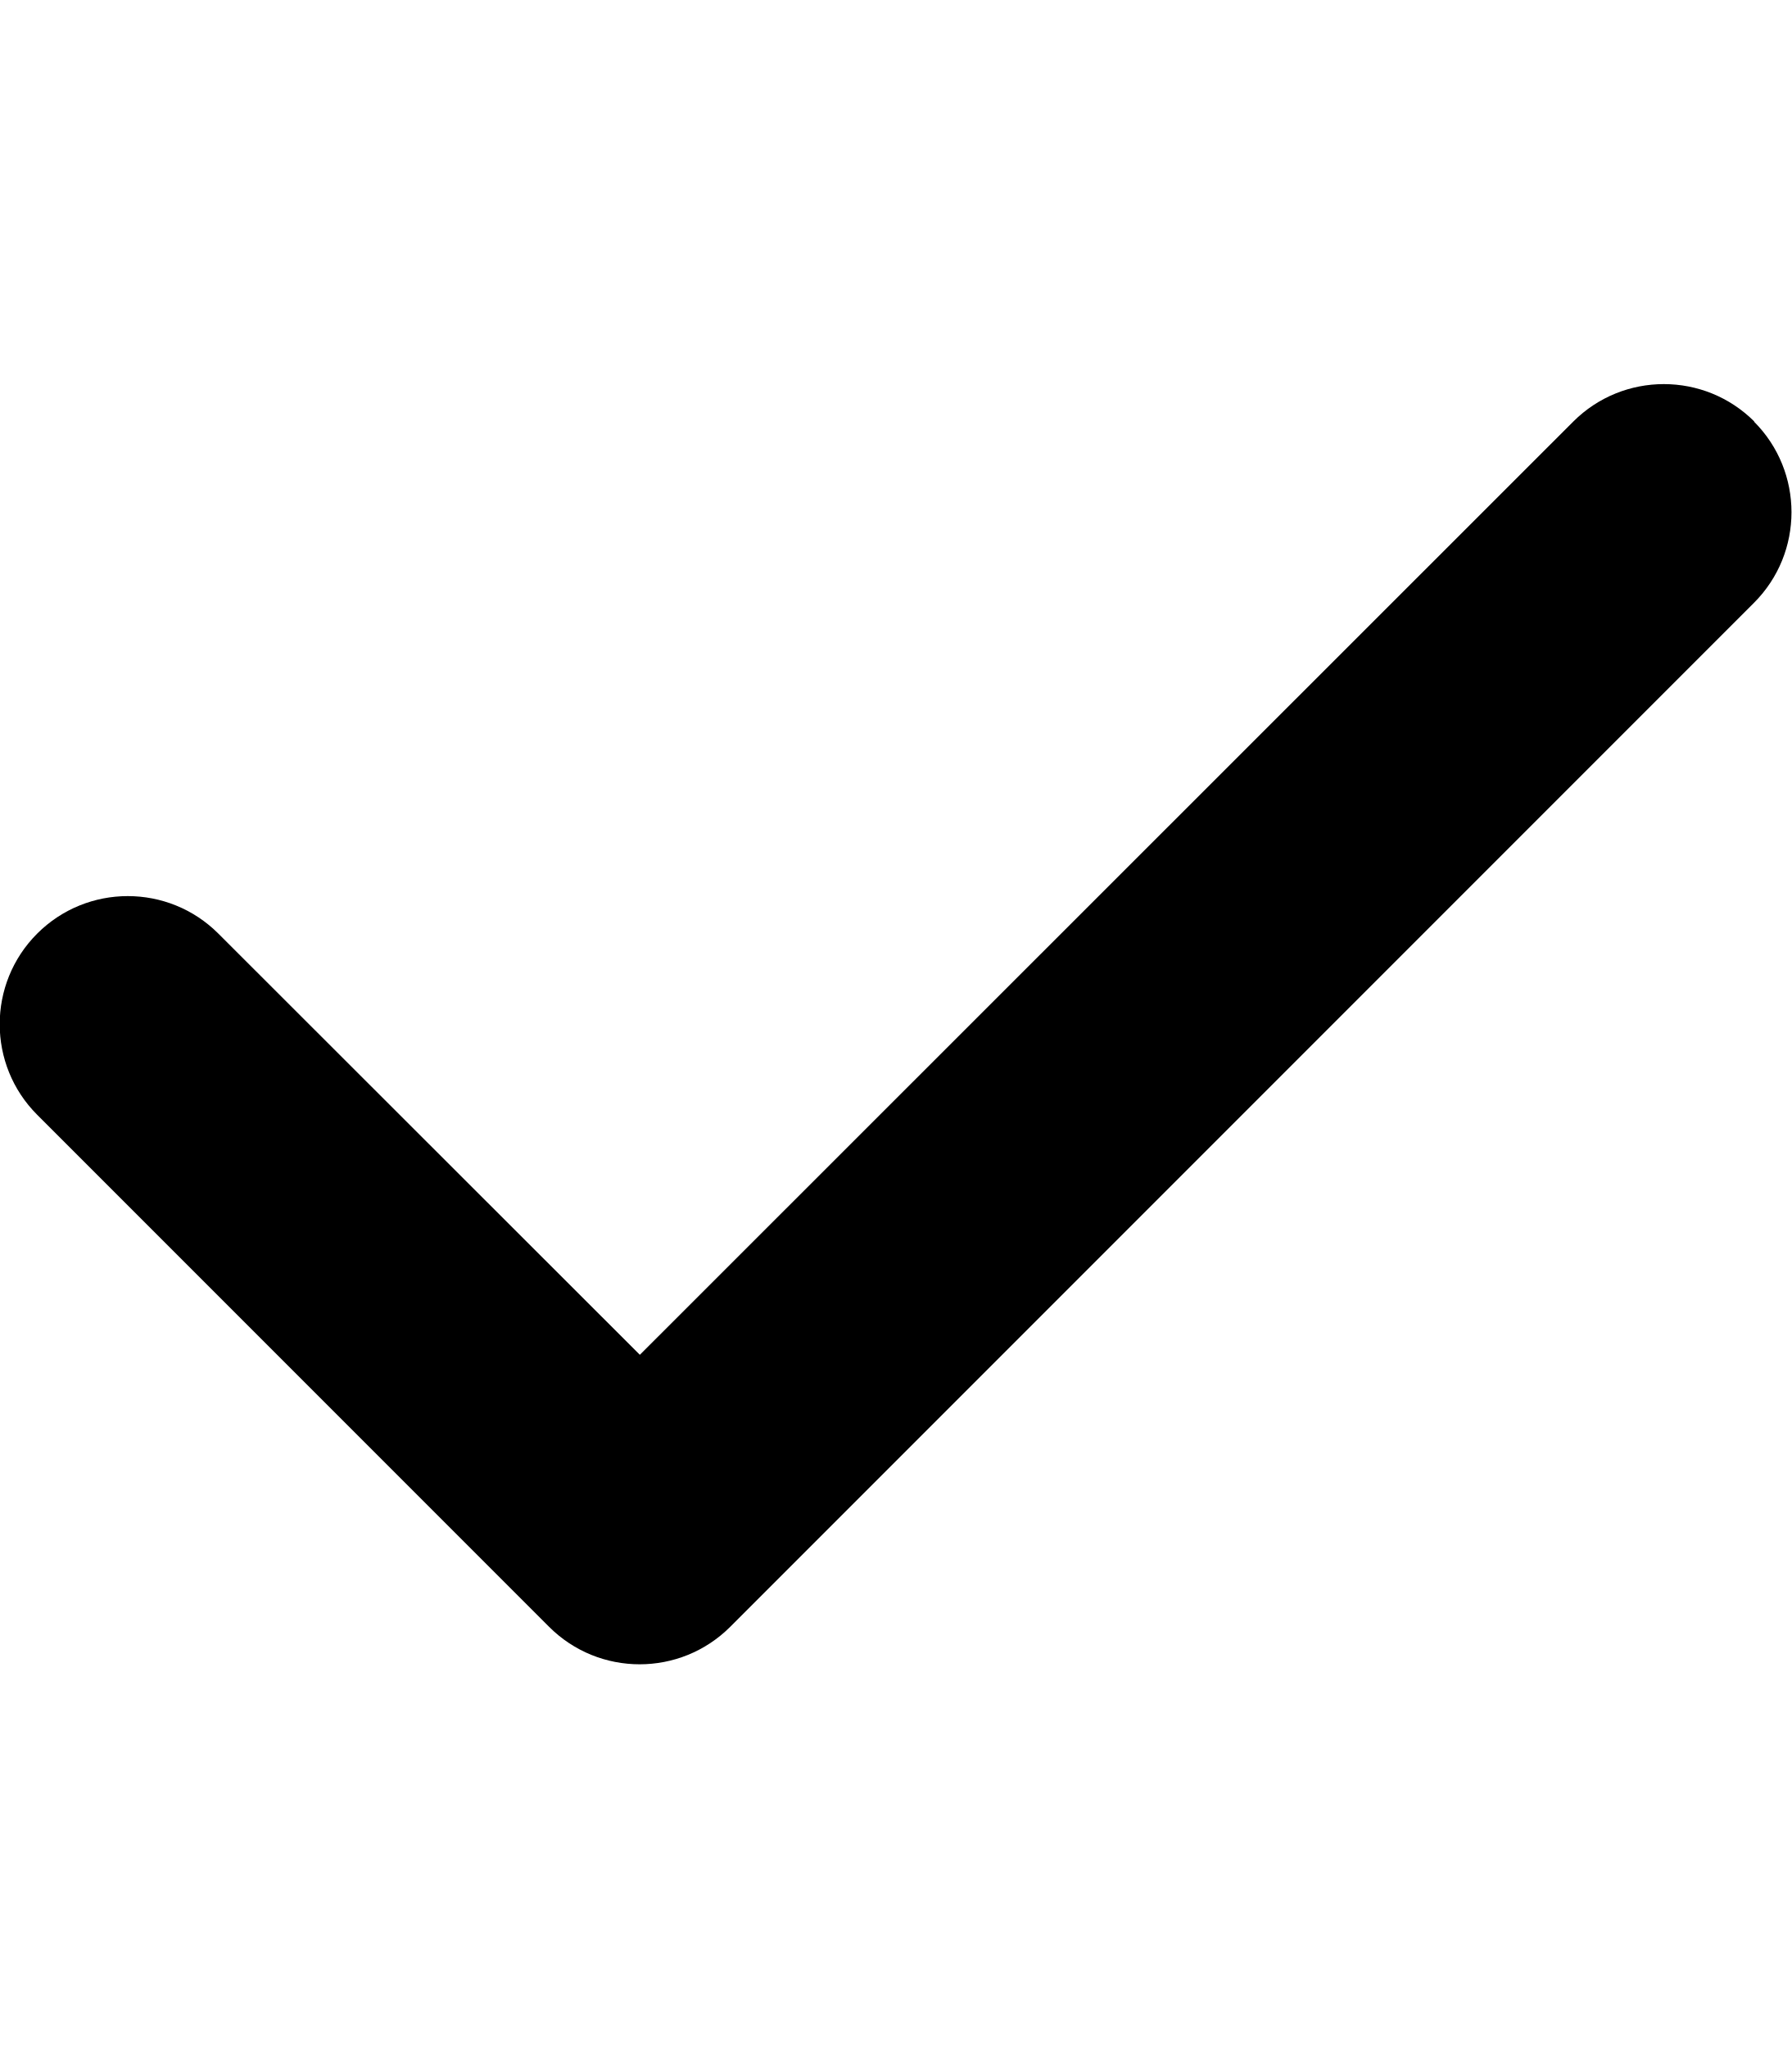
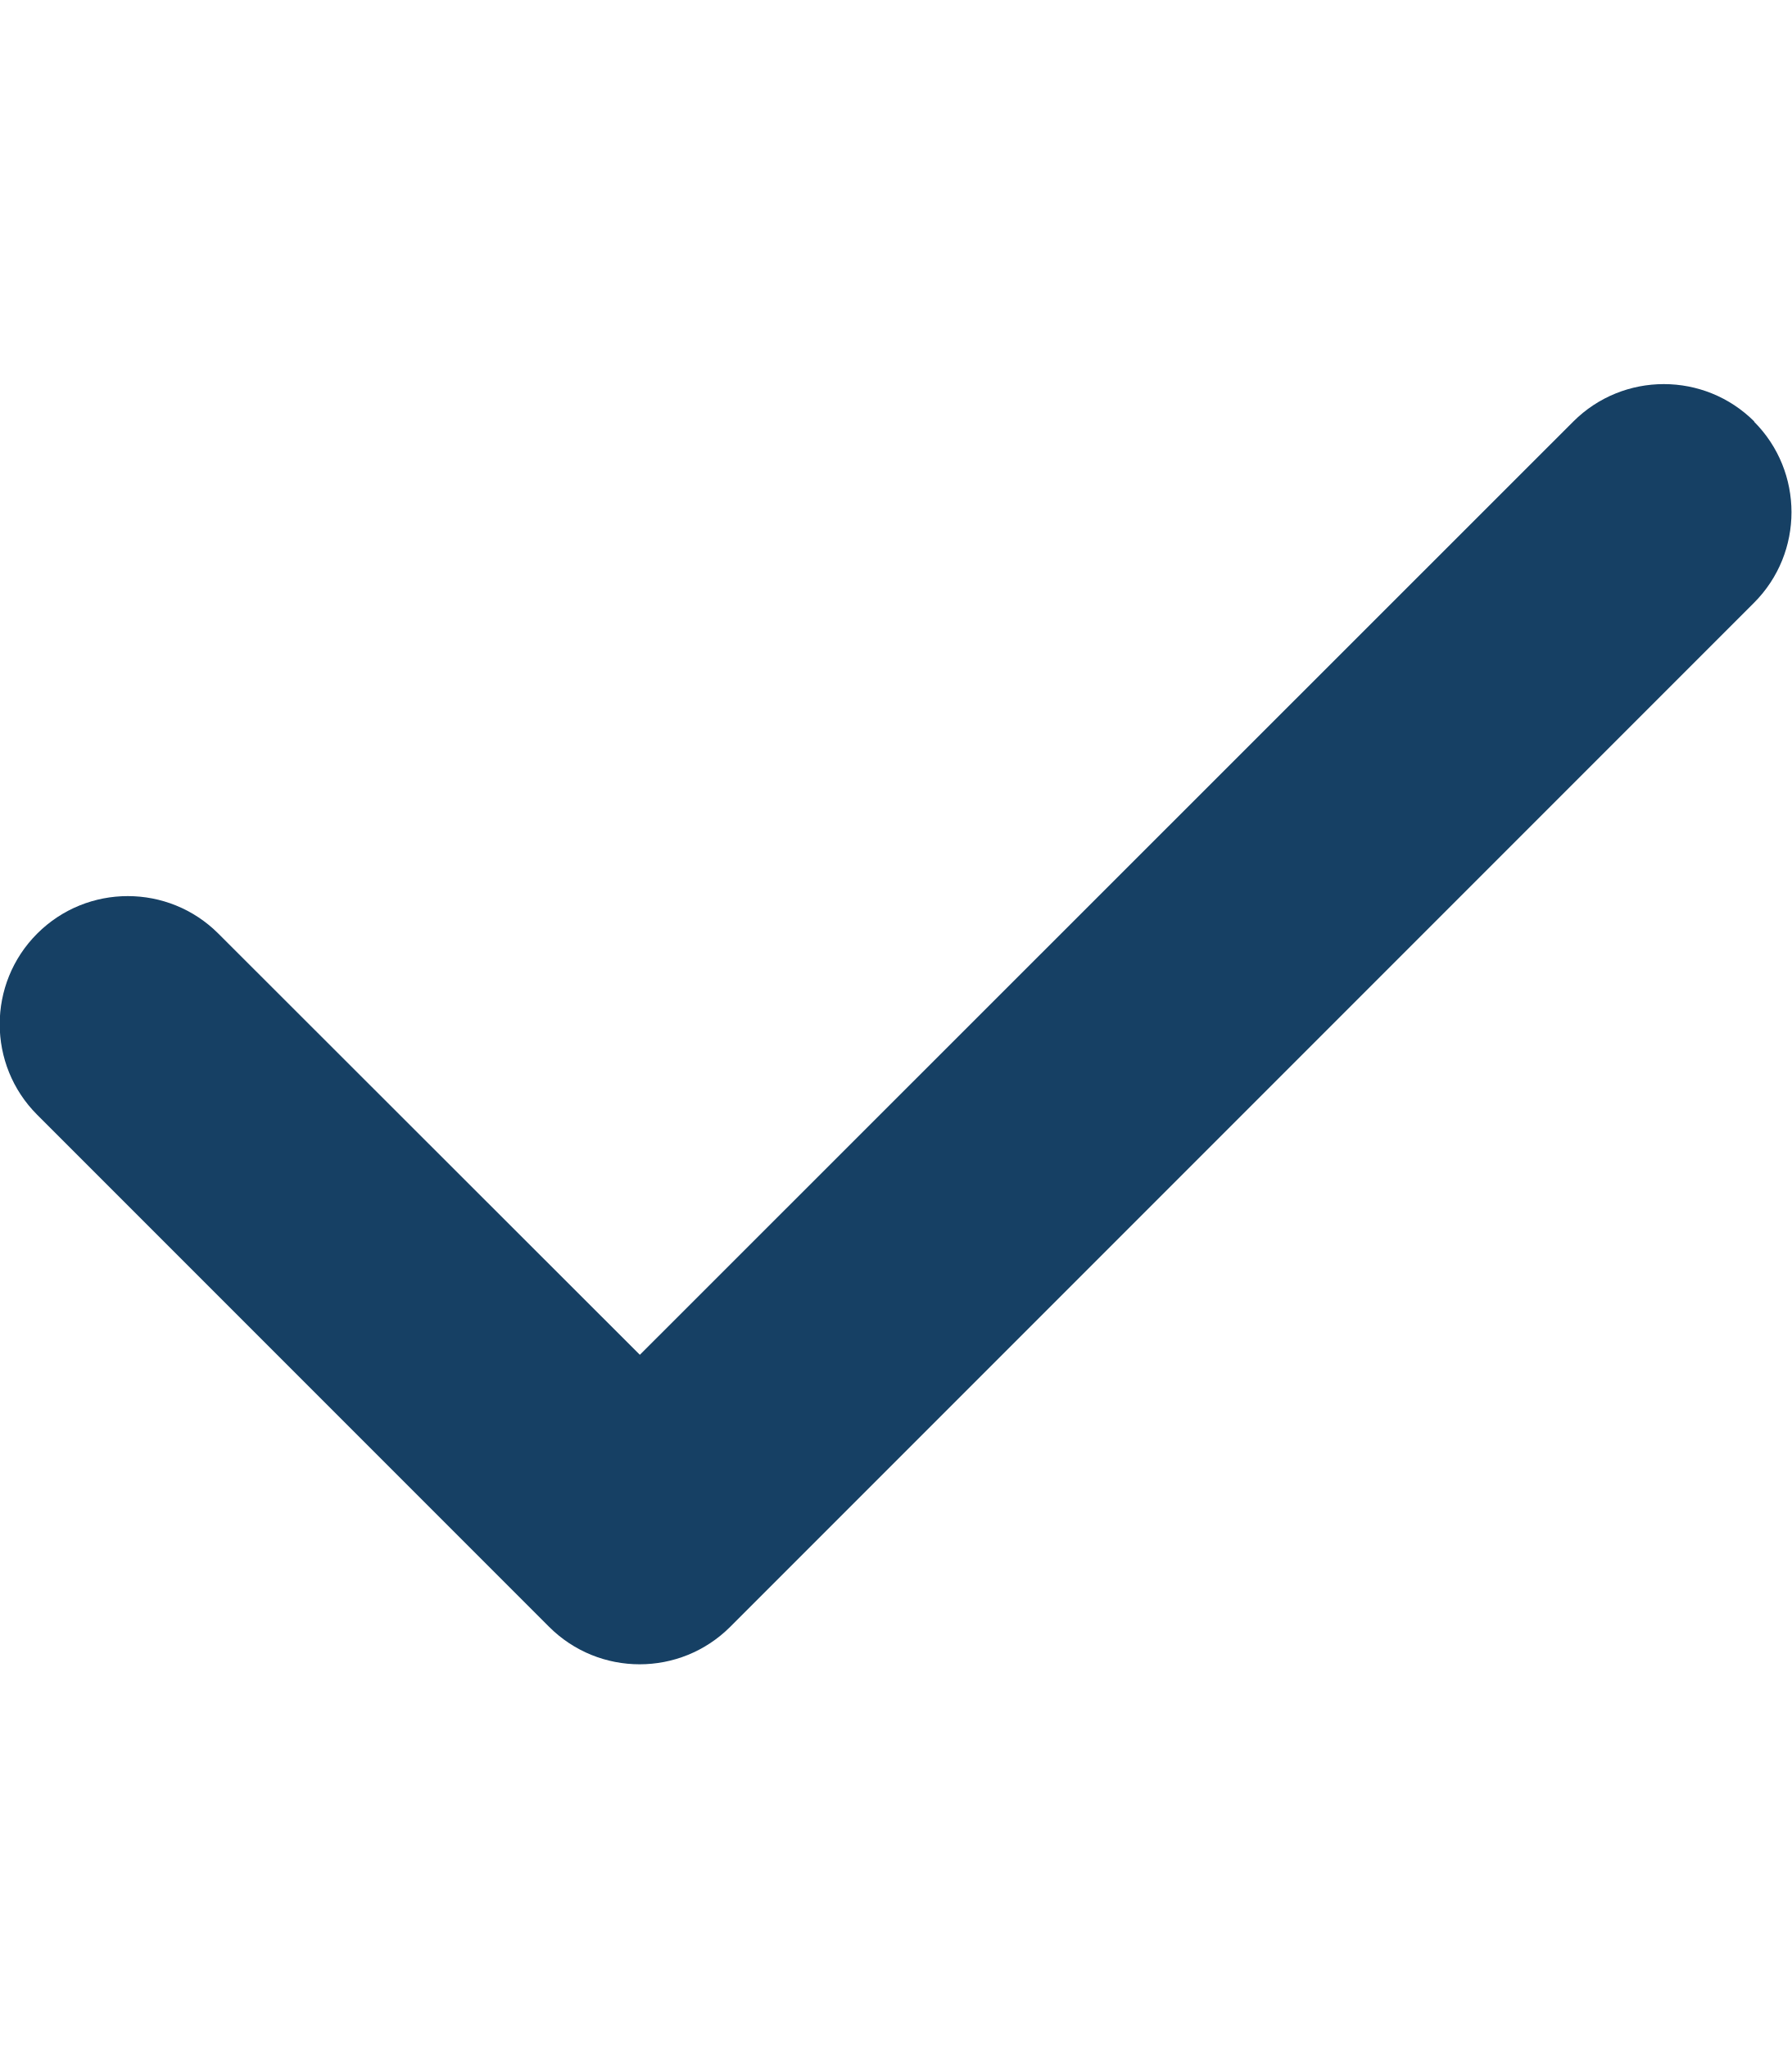
<svg xmlns="http://www.w3.org/2000/svg" height="16" width="14" viewBox="0 0 448 512">
-   <path d="M438.6 105.4c12.5 12.5 12.5 32.8 0 45.3l-256 256c-12.5 12.5-32.8 12.5-45.3 0l-128-128c-12.5-12.5-12.5-32.8 0-45.3s32.8-12.5 45.3 0L160 338.7 393.4 105.4c12.5-12.5 32.8-12.5 45.3 0z" />
+   <path d="M438.6 105.4c12.5 12.5 12.5 32.8 0 45.3l-256 256c-12.5 12.5-32.8 12.5-45.3 0l-128-128c-12.5-12.5-12.5-32.8 0-45.3s32.8-12.5 45.3 0L160 338.7 393.4 105.4c12.5-12.5 32.8-12.5 45.3 0z" fill="#164064" />
</svg>
